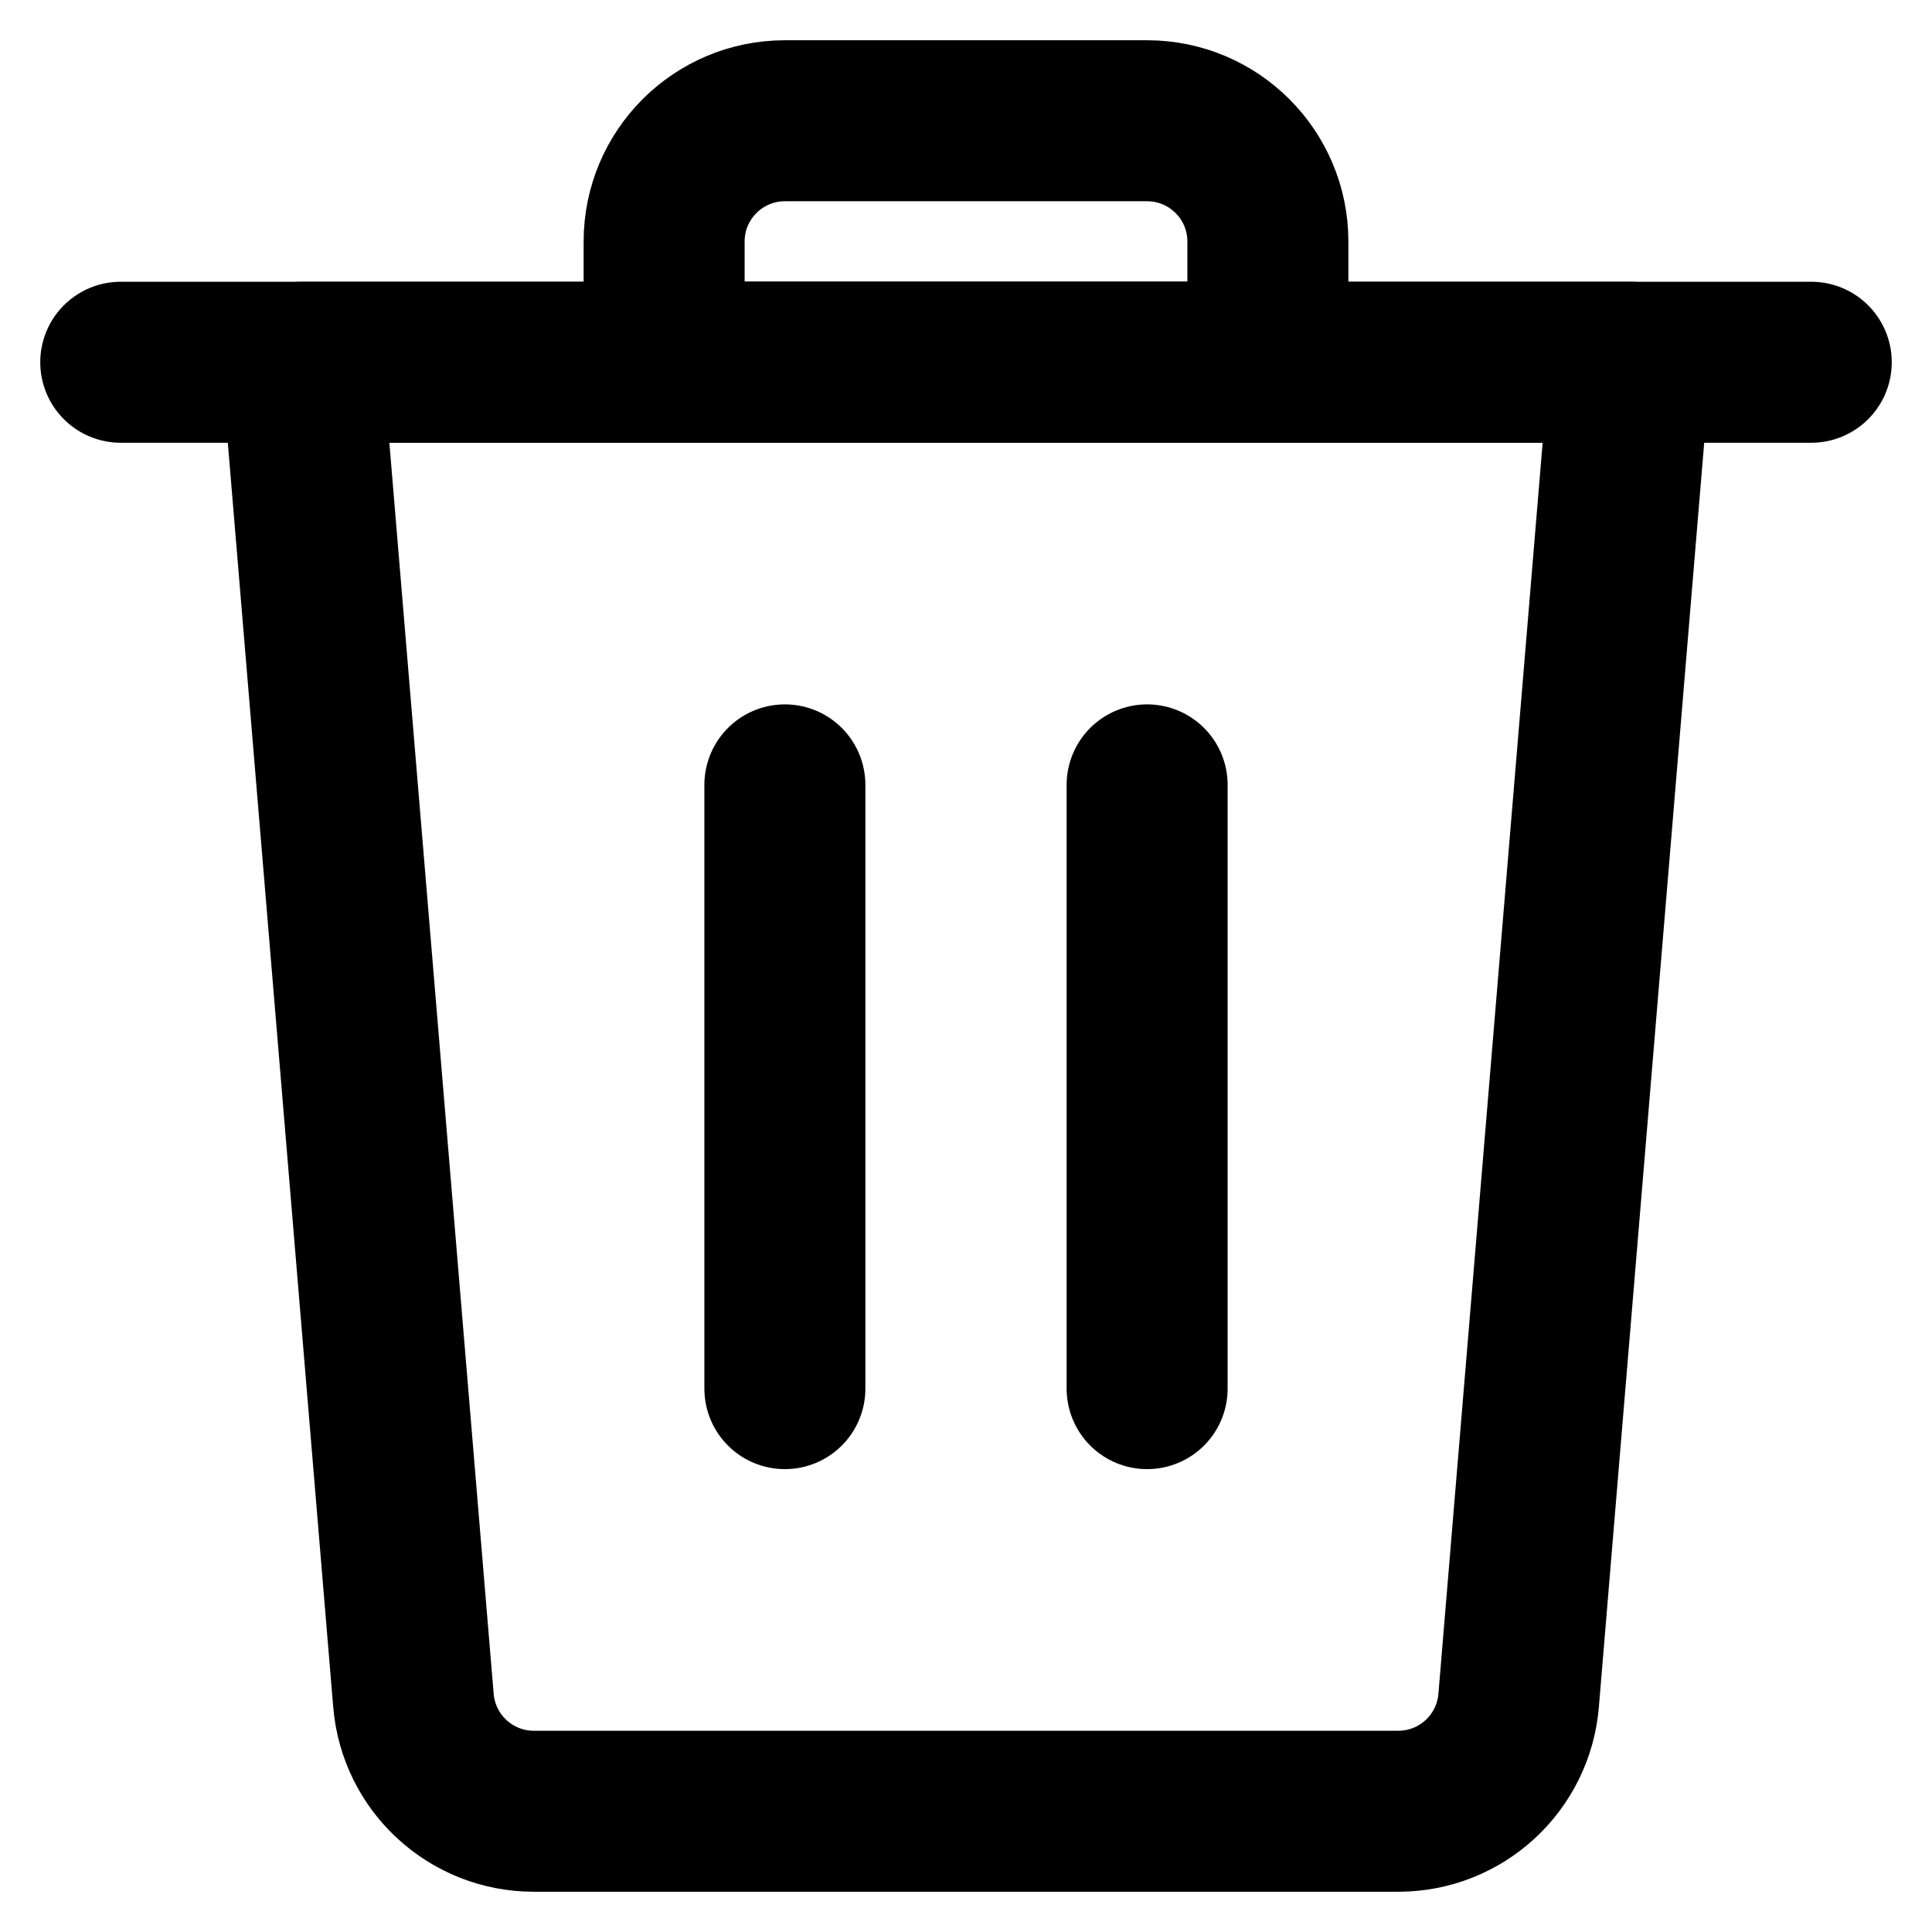
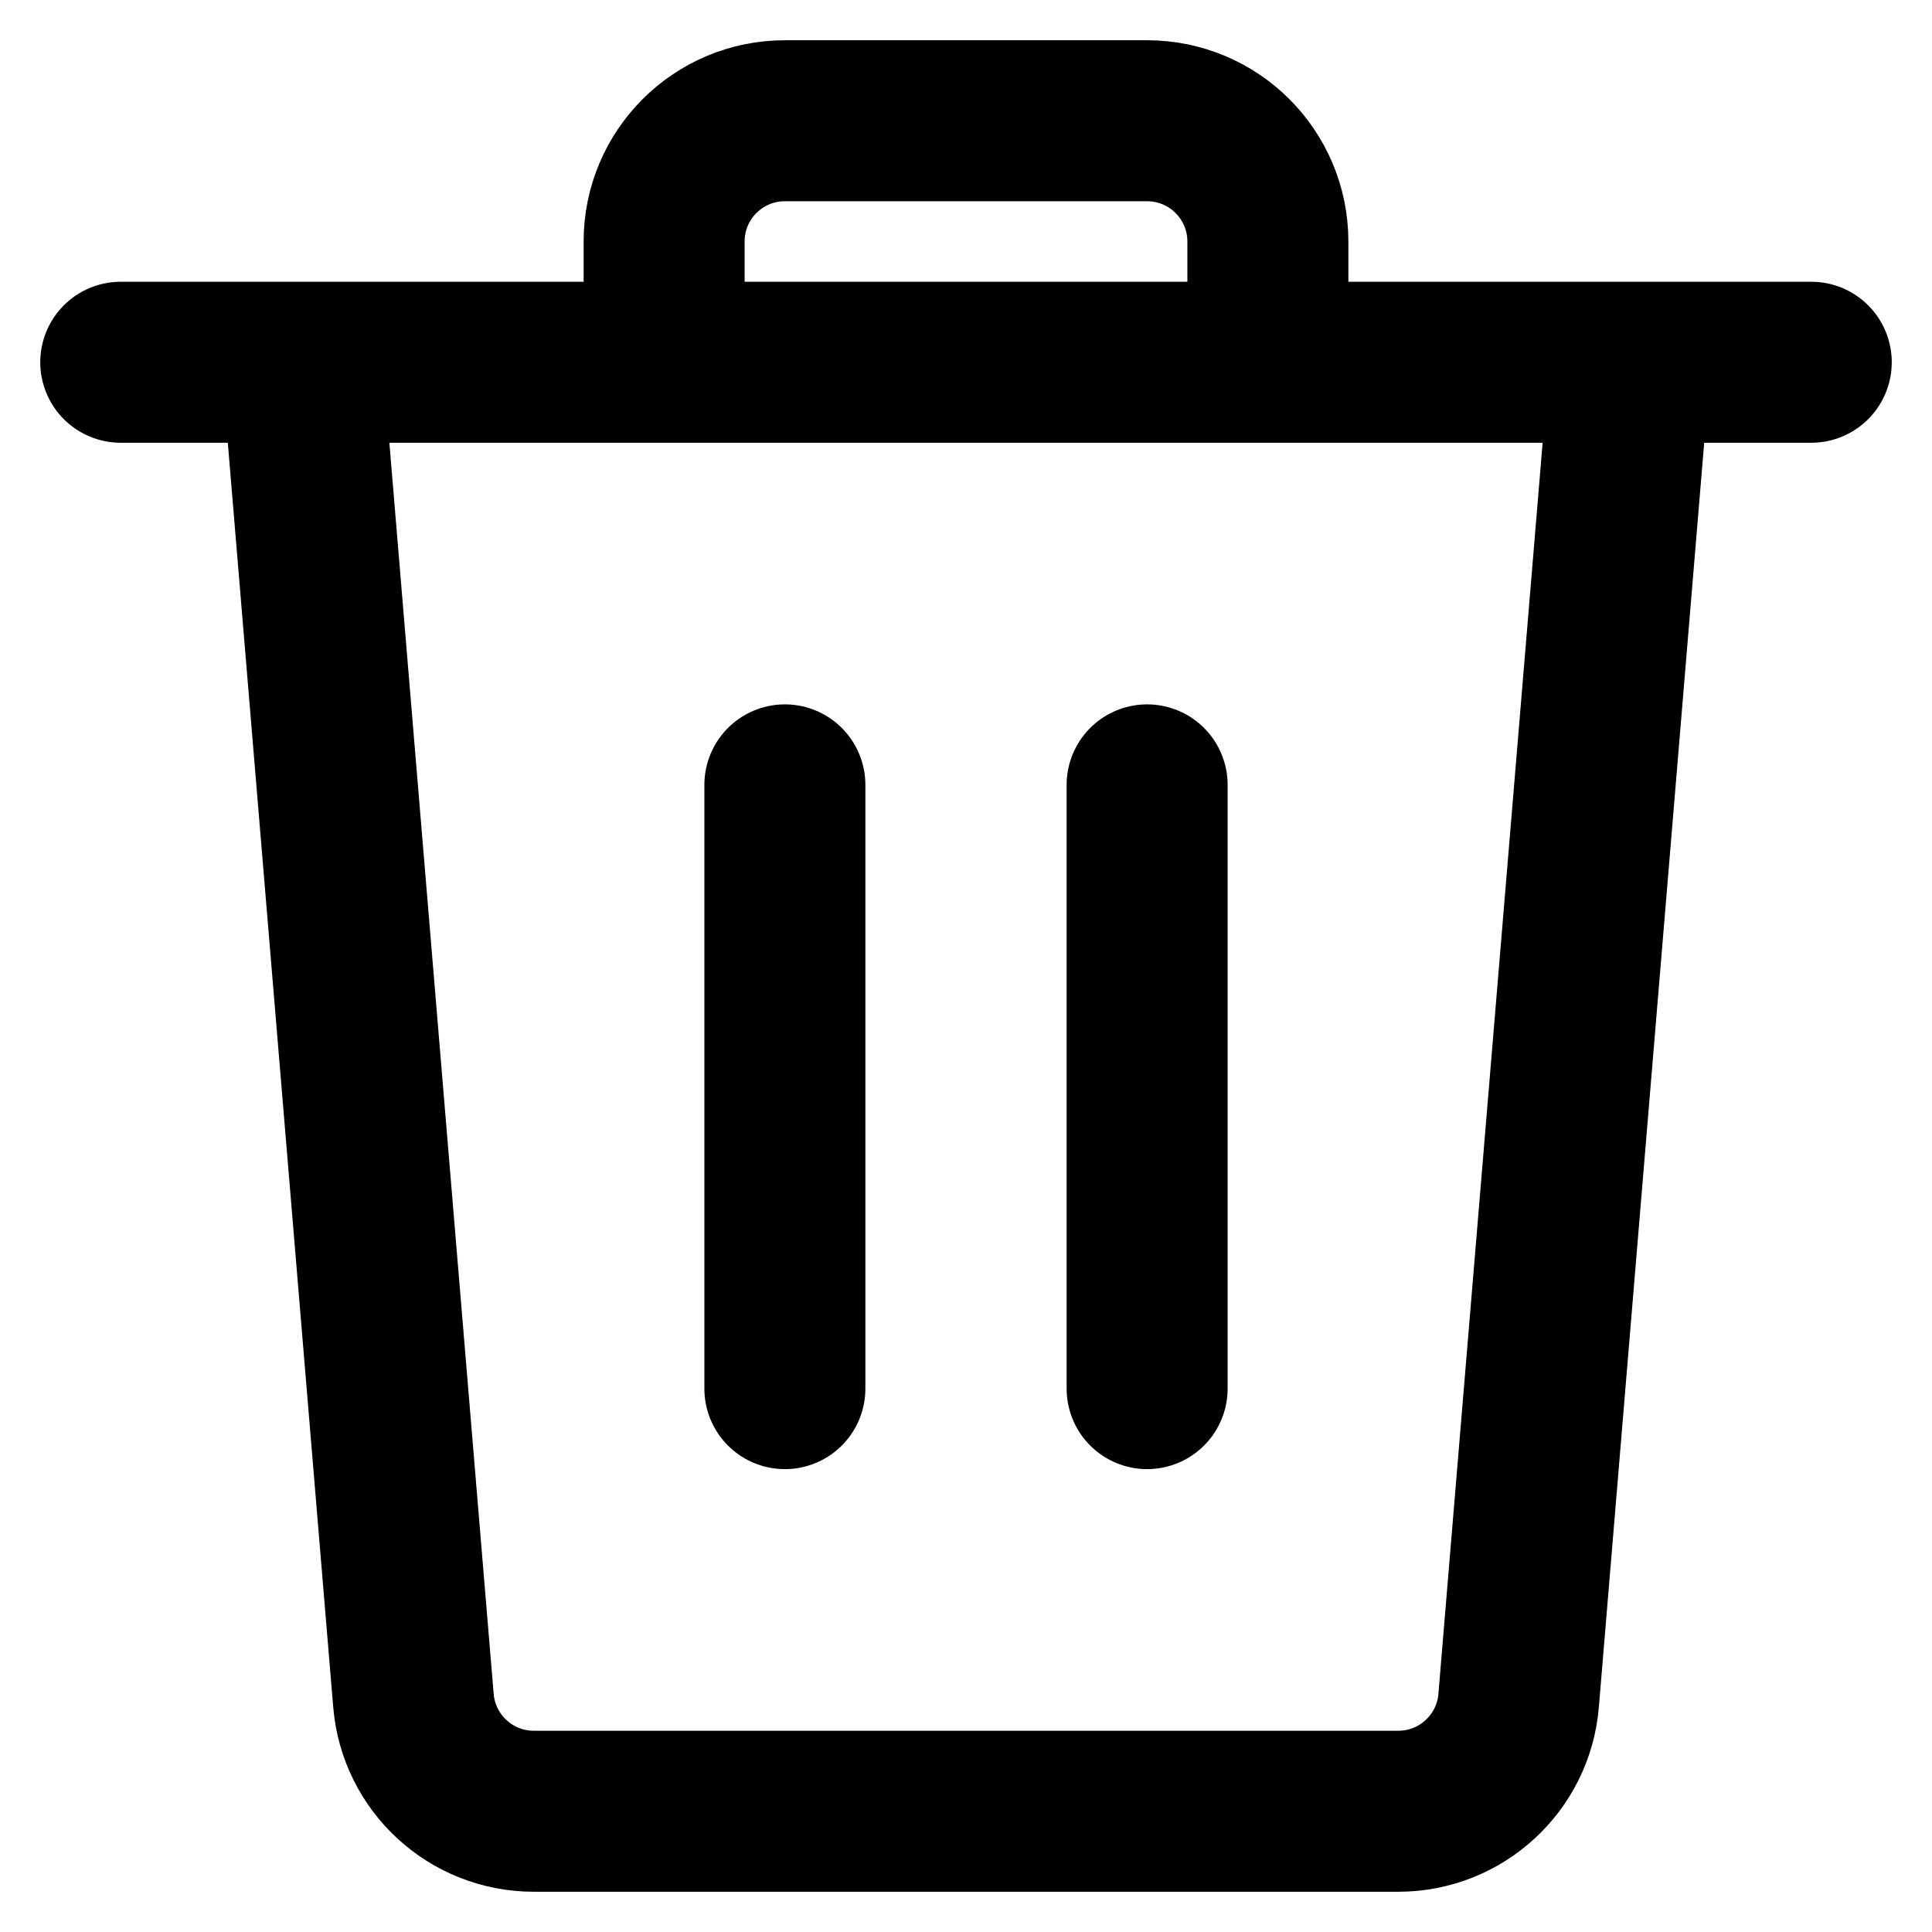
<svg xmlns="http://www.w3.org/2000/svg" viewBox="0 0 24 24">
  <g fill="none" stroke="#000" stroke-linecap="round" stroke-linejoin="round" stroke-width="2">
-     <path d="m1.5 4.5h21" />
-     <path d="m14.25 1.5h-4.5-0c-.828 0-1.5.672-1.5 1.5v1.5h7.5v-1.5c0-.828-.672-1.5-1.5-1.5z" />
-     <path d="m9.75 17.25v-7.5" />
-     <path d="m14.25 17.25v-7.5" />
-     <path d="m18.865 21.124 0-0c-.065.778-.715 1.376-1.495 1.376h-10.739-0c-.78 0-1.43-.598-1.495-1.376l-1.386-16.624h16.5z" />
+     <path d="M1.5 4.5h21M14.25 1.5h-4.5 0A1.5 1.5 0 0 0 8.25 3v1.5h7.5V3a1.5 1.5 0 0 0-1.5-1.5M9.75 17.25v-7.5M14.25 17.25v-7.5M18.865 21.124A1.5 1.5 0 0 1 17.37 22.5H6.631h0a1.5 1.5 0 0 1-1.495-1.376L3.75 4.5h16.5z" />
  </g>
</svg>
